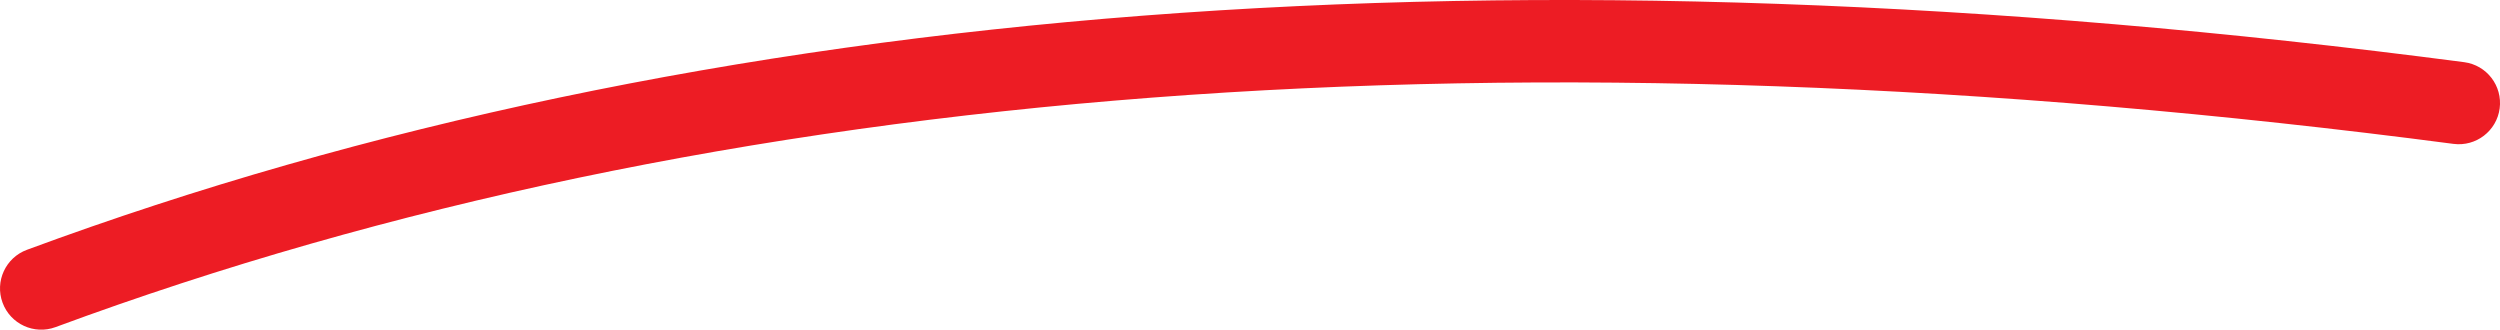
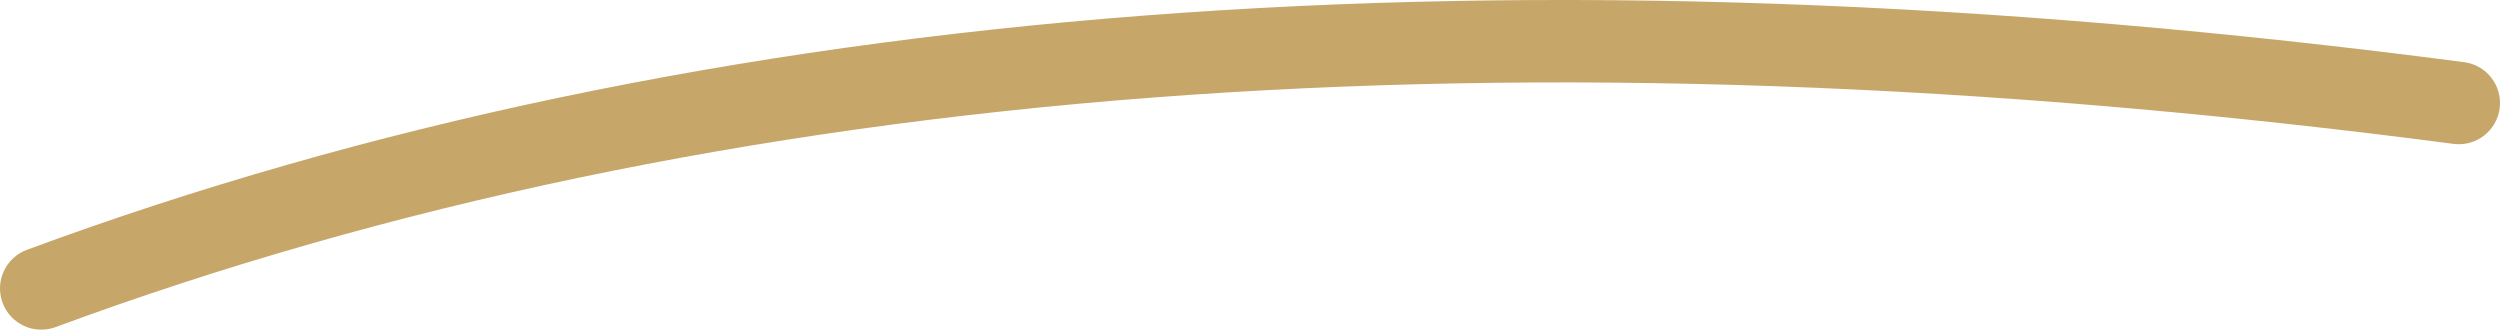
<svg xmlns="http://www.w3.org/2000/svg" width="91px" height="12px" viewBox="0 0 91 12" version="1.1">
-   <path fill="#ED1C24" d="M0.98,9.093 C25.568,0.002 55.143,-2.267 89.695,2.263 C90.517,2.37 91.095,3.124 90.988,3.945 C90.88,4.766 90.127,5.345 89.305,5.237 C55.206,0.767 26.113,2.998 2.021,11.907 C1.244,12.194 0.381,11.797 0.094,11.02 C-0.194,10.243 0.203,9.38 0.98,9.093 Z" />
+   <path fill="#C7A66A" d="M0.98,9.093 C25.568,0.002 55.143,-2.267 89.695,2.263 C90.517,2.37 91.095,3.124 90.988,3.945 C90.88,4.766 90.127,5.345 89.305,5.237 C55.206,0.767 26.113,2.998 2.021,11.907 C1.244,12.194 0.381,11.797 0.094,11.02 C-0.194,10.243 0.203,9.38 0.98,9.093 Z" />
</svg>
